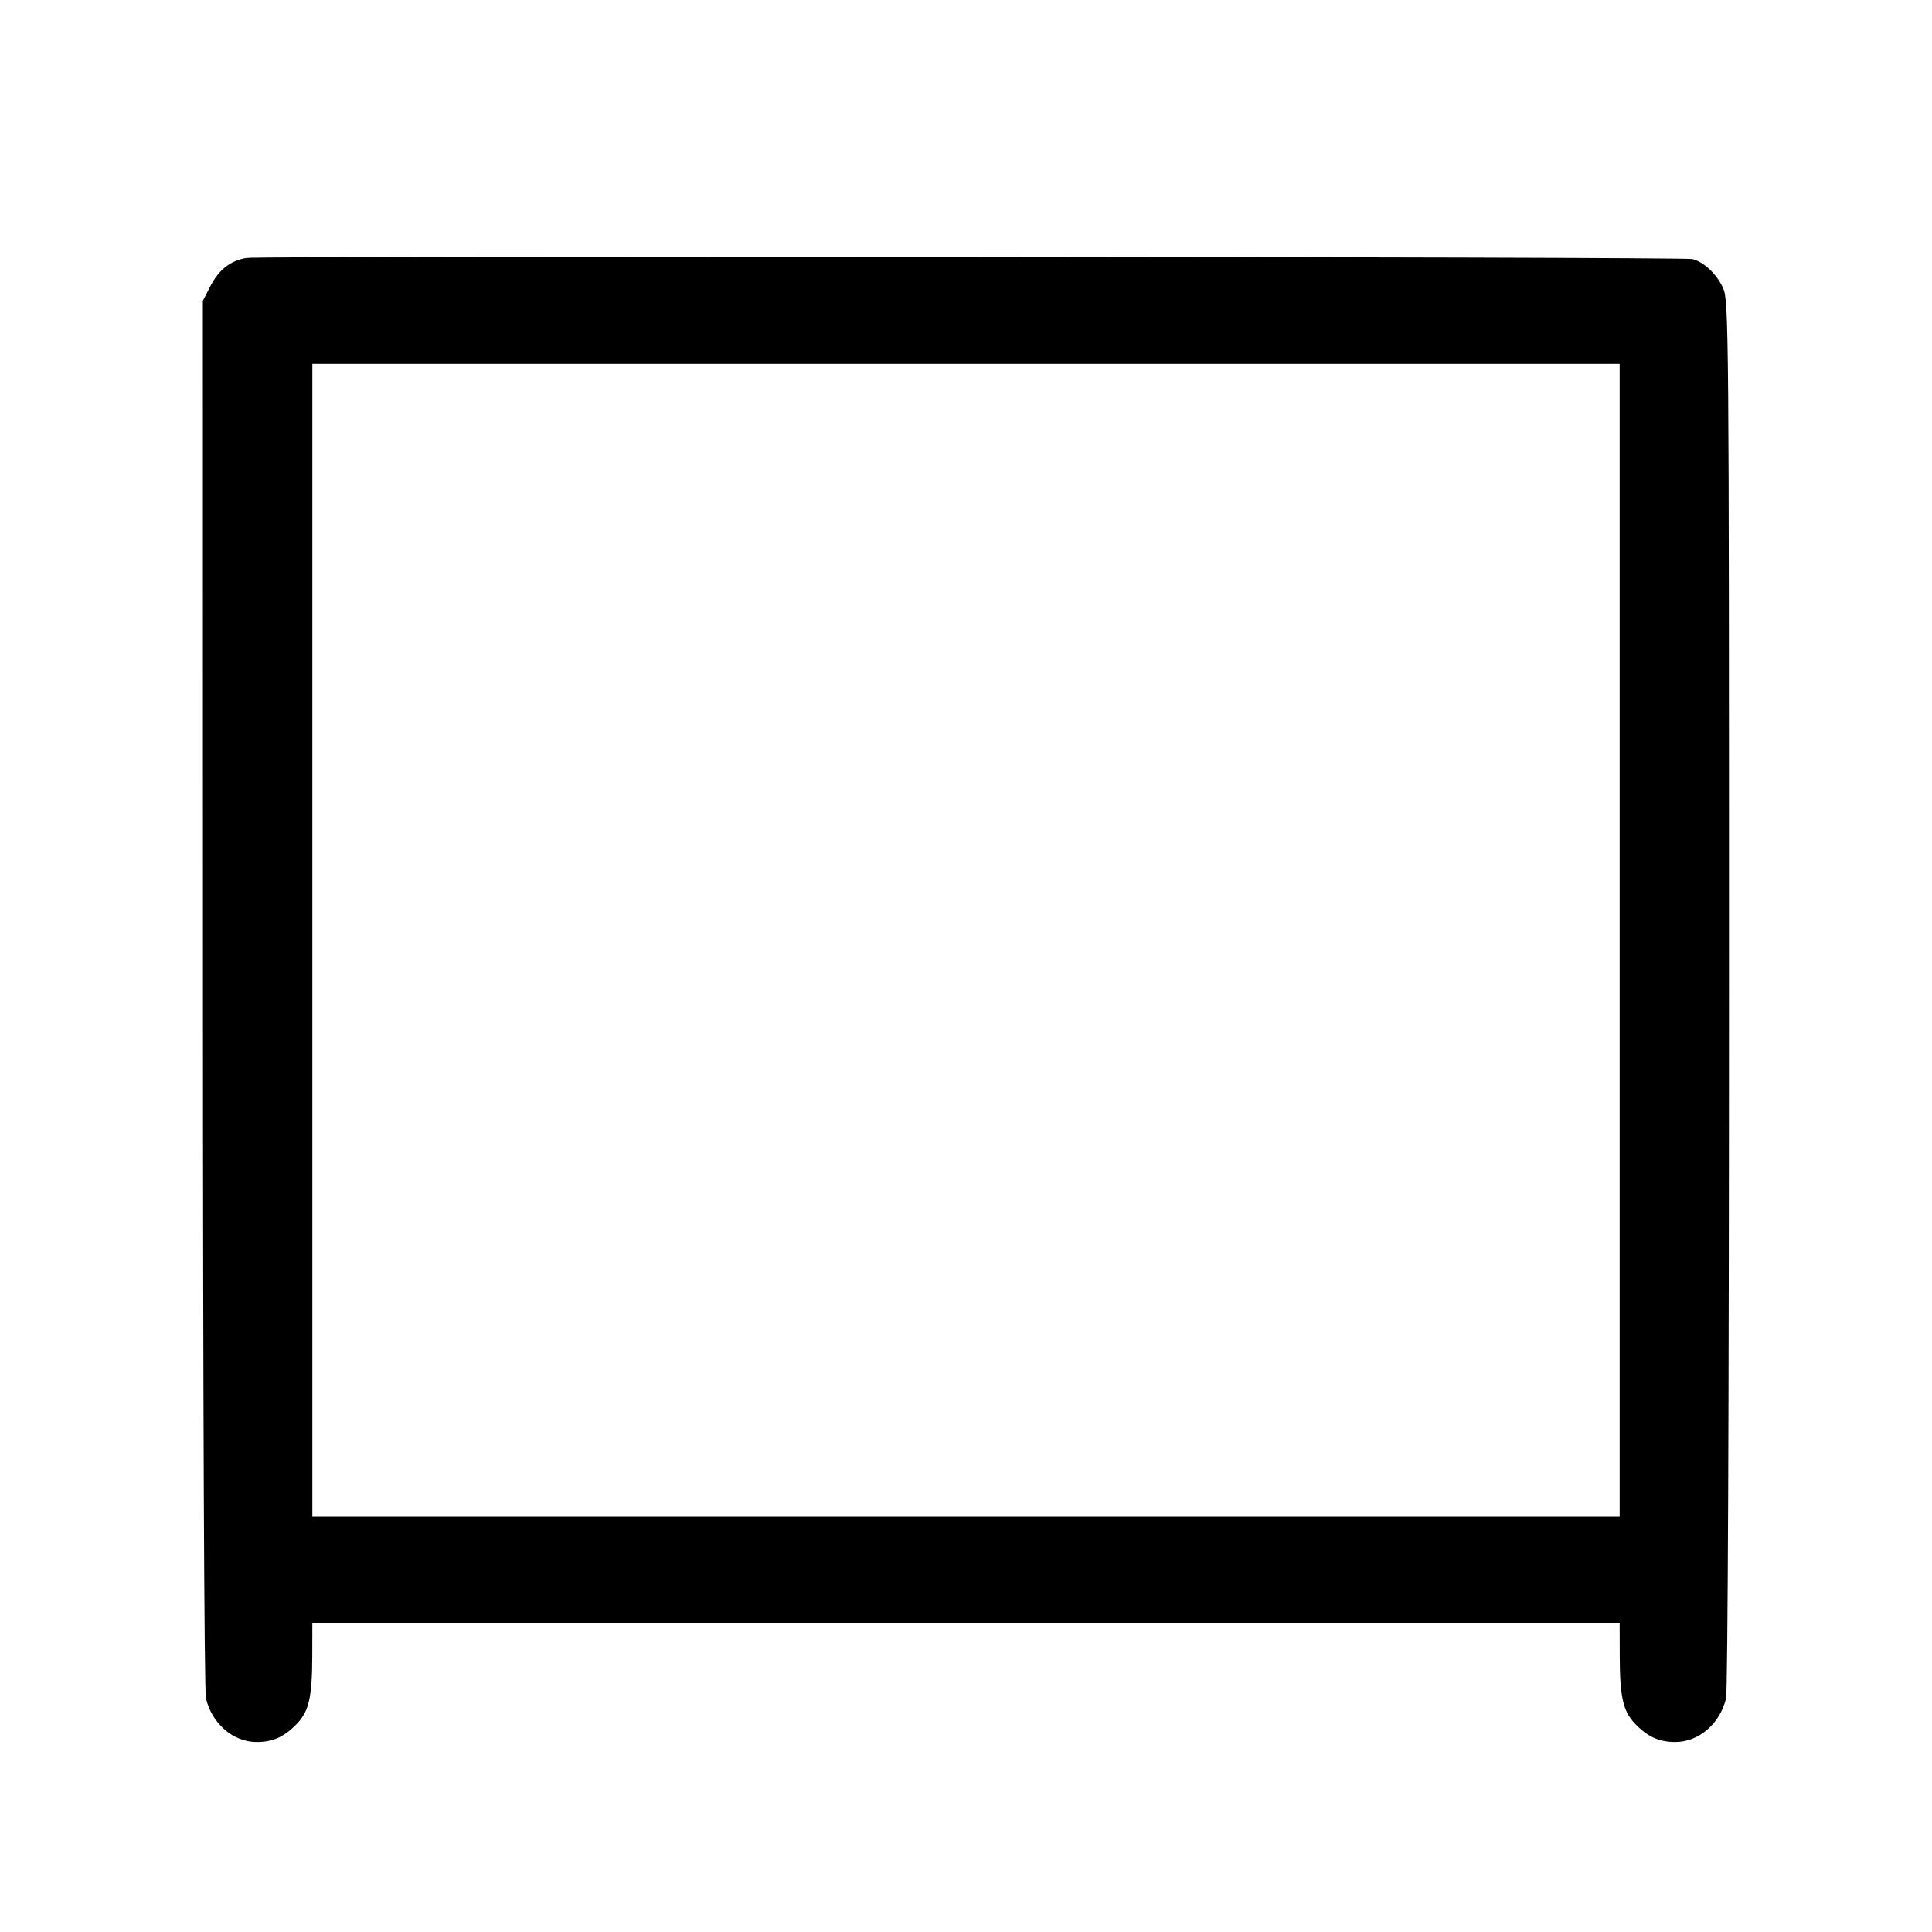
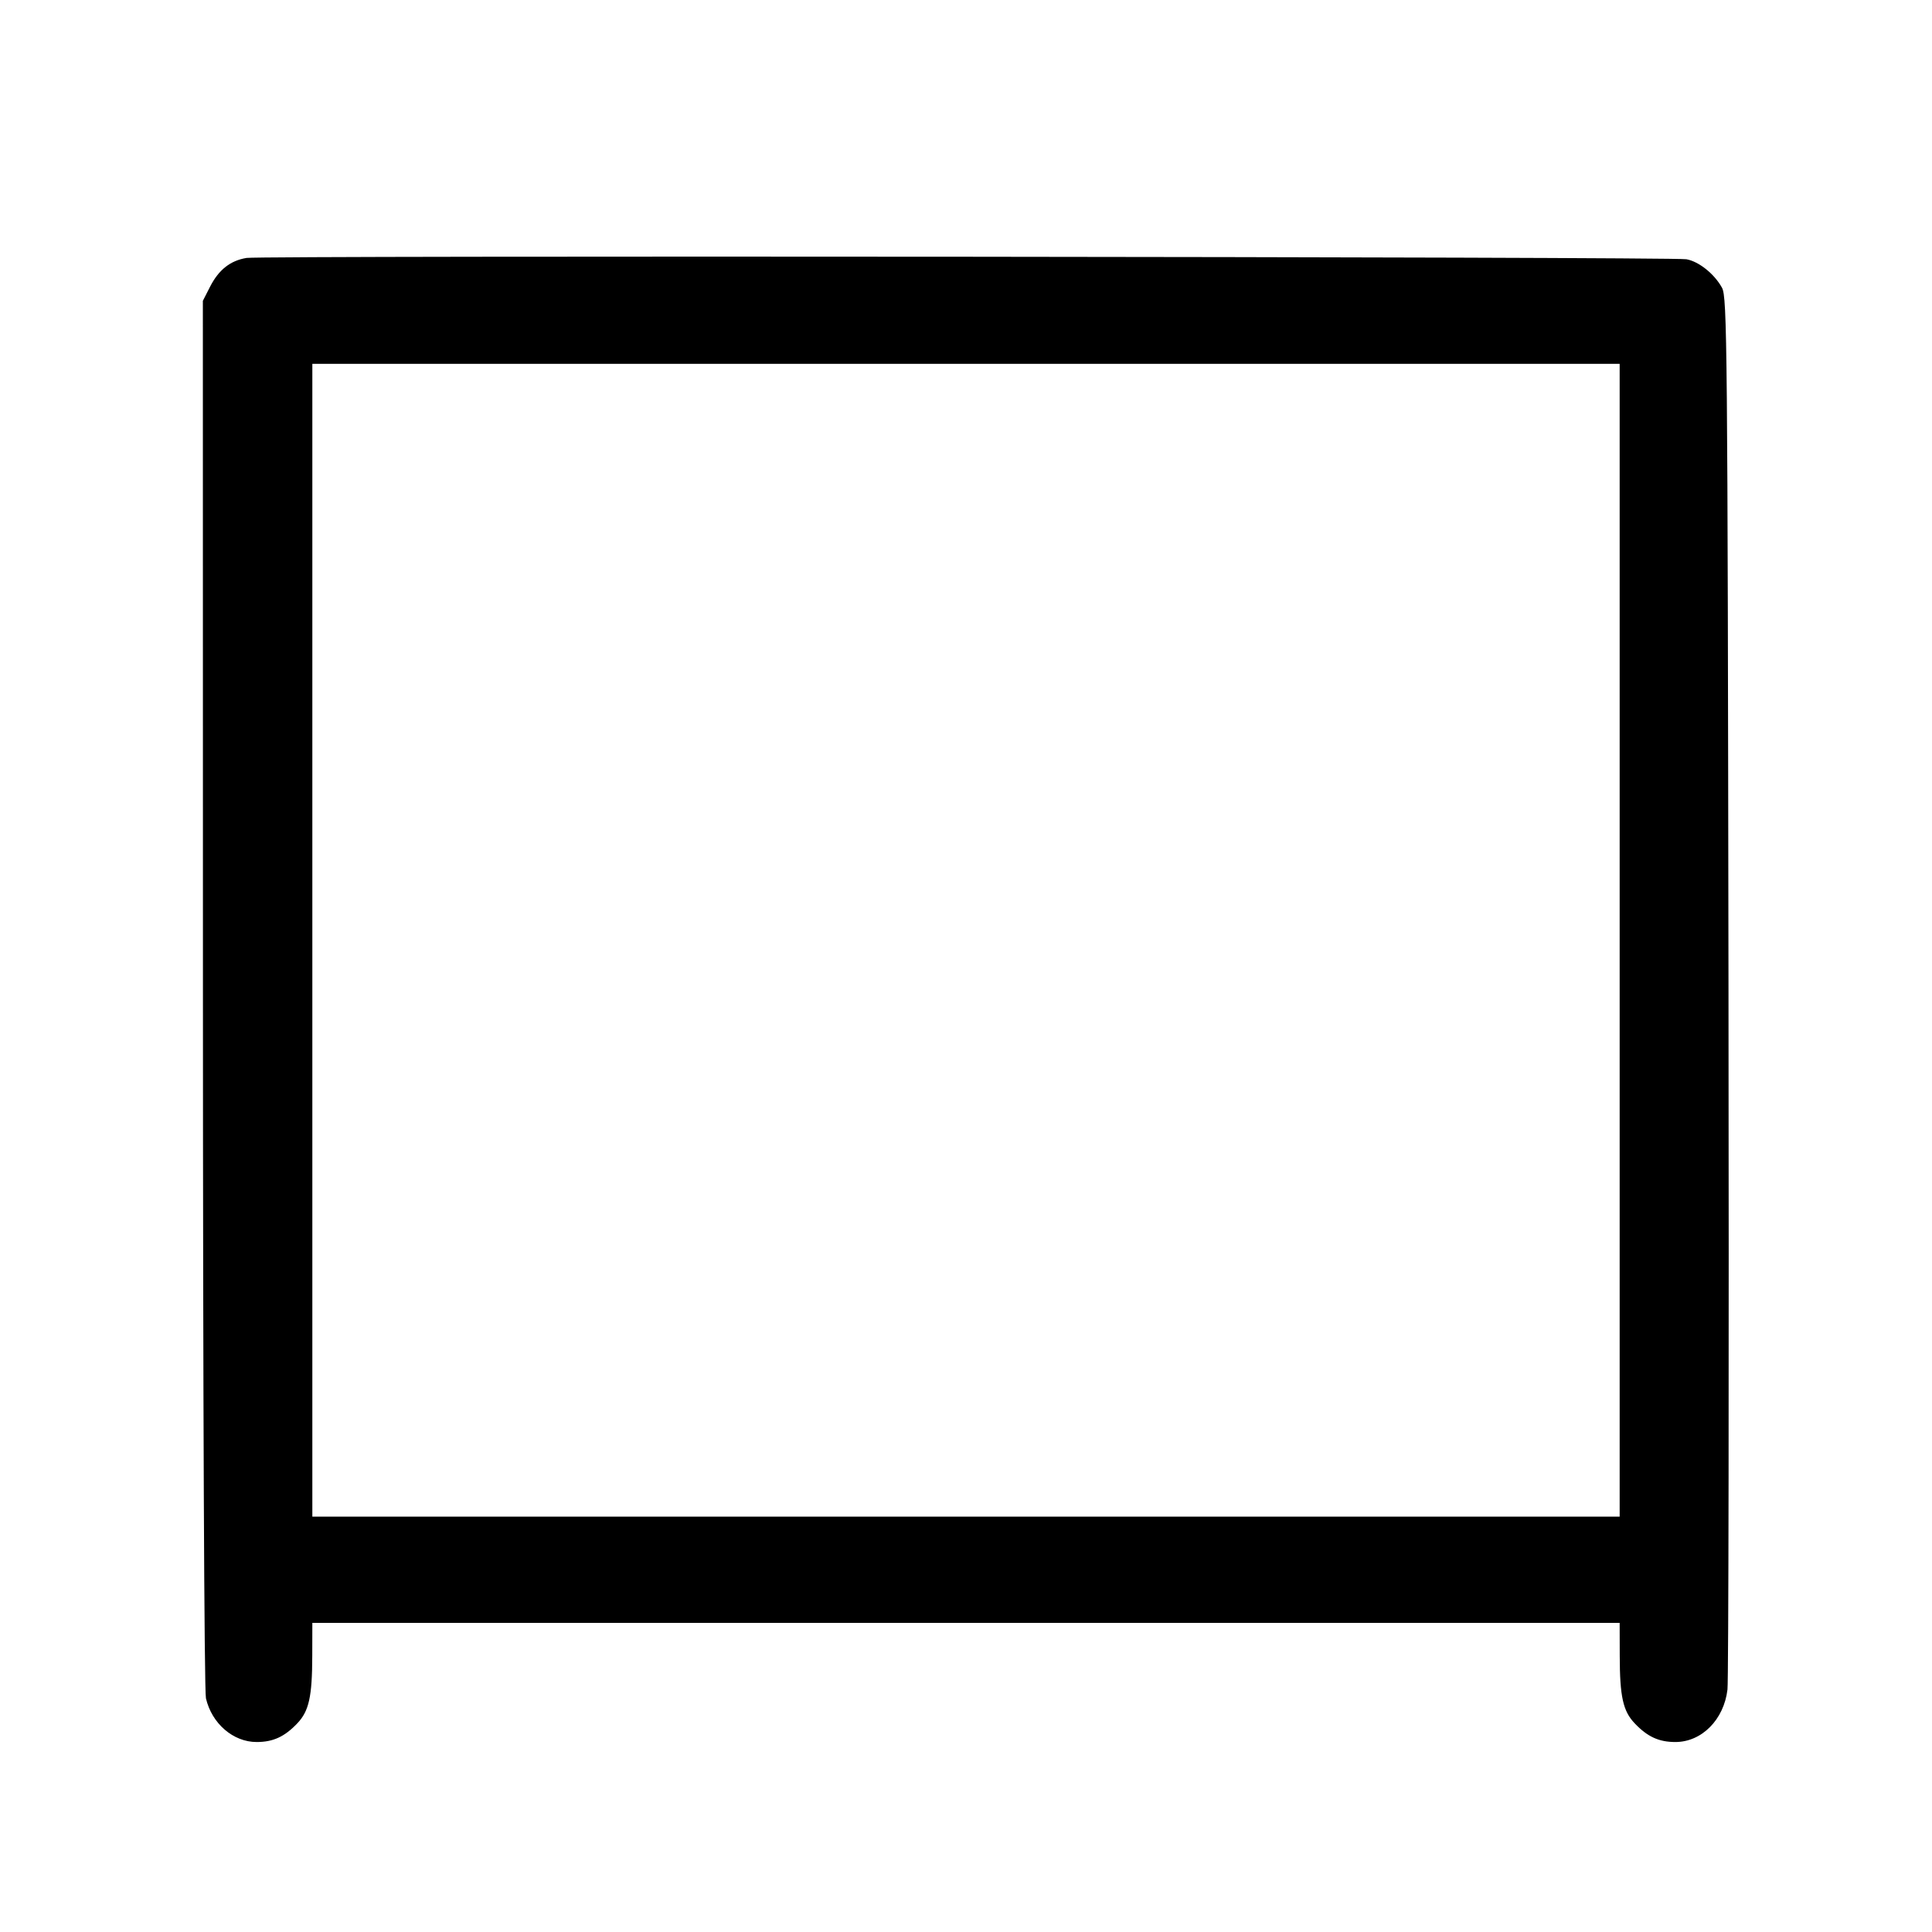
<svg xmlns="http://www.w3.org/2000/svg" width="1000" height="1000" viewBox="0 0 1000 1000" version="1.1" id="svg5">
-   <path d="M127.635 133.505 C 119.240 134.870,113.230 139.600,108.750 148.367 L 105.000 155.706 105.040 514.103 C 105.063 723.275,105.711 875.222,106.596 879.038 C 109.629 892.116,120.701 901.667,132.829 901.667 C 141.355 901.667,147.284 898.945,153.884 892.002 C 159.930 885.640,161.578 878.211,161.627 857.083 L 161.667 840.000 500.000 840.000 L 838.333 840.000 838.373 857.083 C 838.422 878.211,840.070 885.640,846.116 892.002 C 852.716 898.945,858.645 901.667,867.171 901.667 C 879.299 901.667,890.371 892.116,893.404 879.038 C 894.290 875.219,894.922 723.446,894.924 514.167 C 894.927 168.904,894.814 155.585,891.839 149.036 C 888.589 141.879,881.820 135.499,875.979 134.086 C 870.967 132.874,135.033 132.303,127.635 133.505 M838.333 486.667 L 838.333 785.000 500.000 785.000 L 161.667 785.000 161.667 486.667 L 161.667 188.333 500.000 188.333 L 838.333 188.333 838.333 486.667 " stroke="none" fill-rule="evenodd" fill="#000000" />
+   <path d="M127.633 133.505 C 119.240 134.870,113.230 139.600,108.750 148.367 L 105.000 155.706 105.040 514.103 C 105.063 723.275,105.711 875.222,106.596 879.038 C 109.629 892.116,120.701 901.667,132.829 901.667 C 141.355 901.667,147.284 898.945,153.884 892.002 C 159.930 885.640,161.578 878.211,161.627 857.083 L 161.667 840.000 500.000 840.000 L 838.333 840.000 838.373 857.083 C 838.422 878.211,840.070 885.640,846.116 892.002 C 852.716 898.945,858.645 901.667,867.171 901.667 C 880.809 901.667,892.298 890.092,894.136 874.499 C 894.698 869.733,894.935 705.708,894.662 510.000 C 894.199 177.646,893.978 153.822,891.310 148.949 C 887.391 141.790,879.309 135.322,872.868 134.188 C 865.588 132.906,135.430 132.237,127.633 133.505 M838.333 486.667 L 838.333 785.000 500.000 785.000 L 161.667 785.000 161.667 486.667 L 161.667 188.333 500.000 188.333 L 838.333 188.333 838.333 486.667 " stroke="none" fill-rule="evenodd" fill="black" />
</svg>
